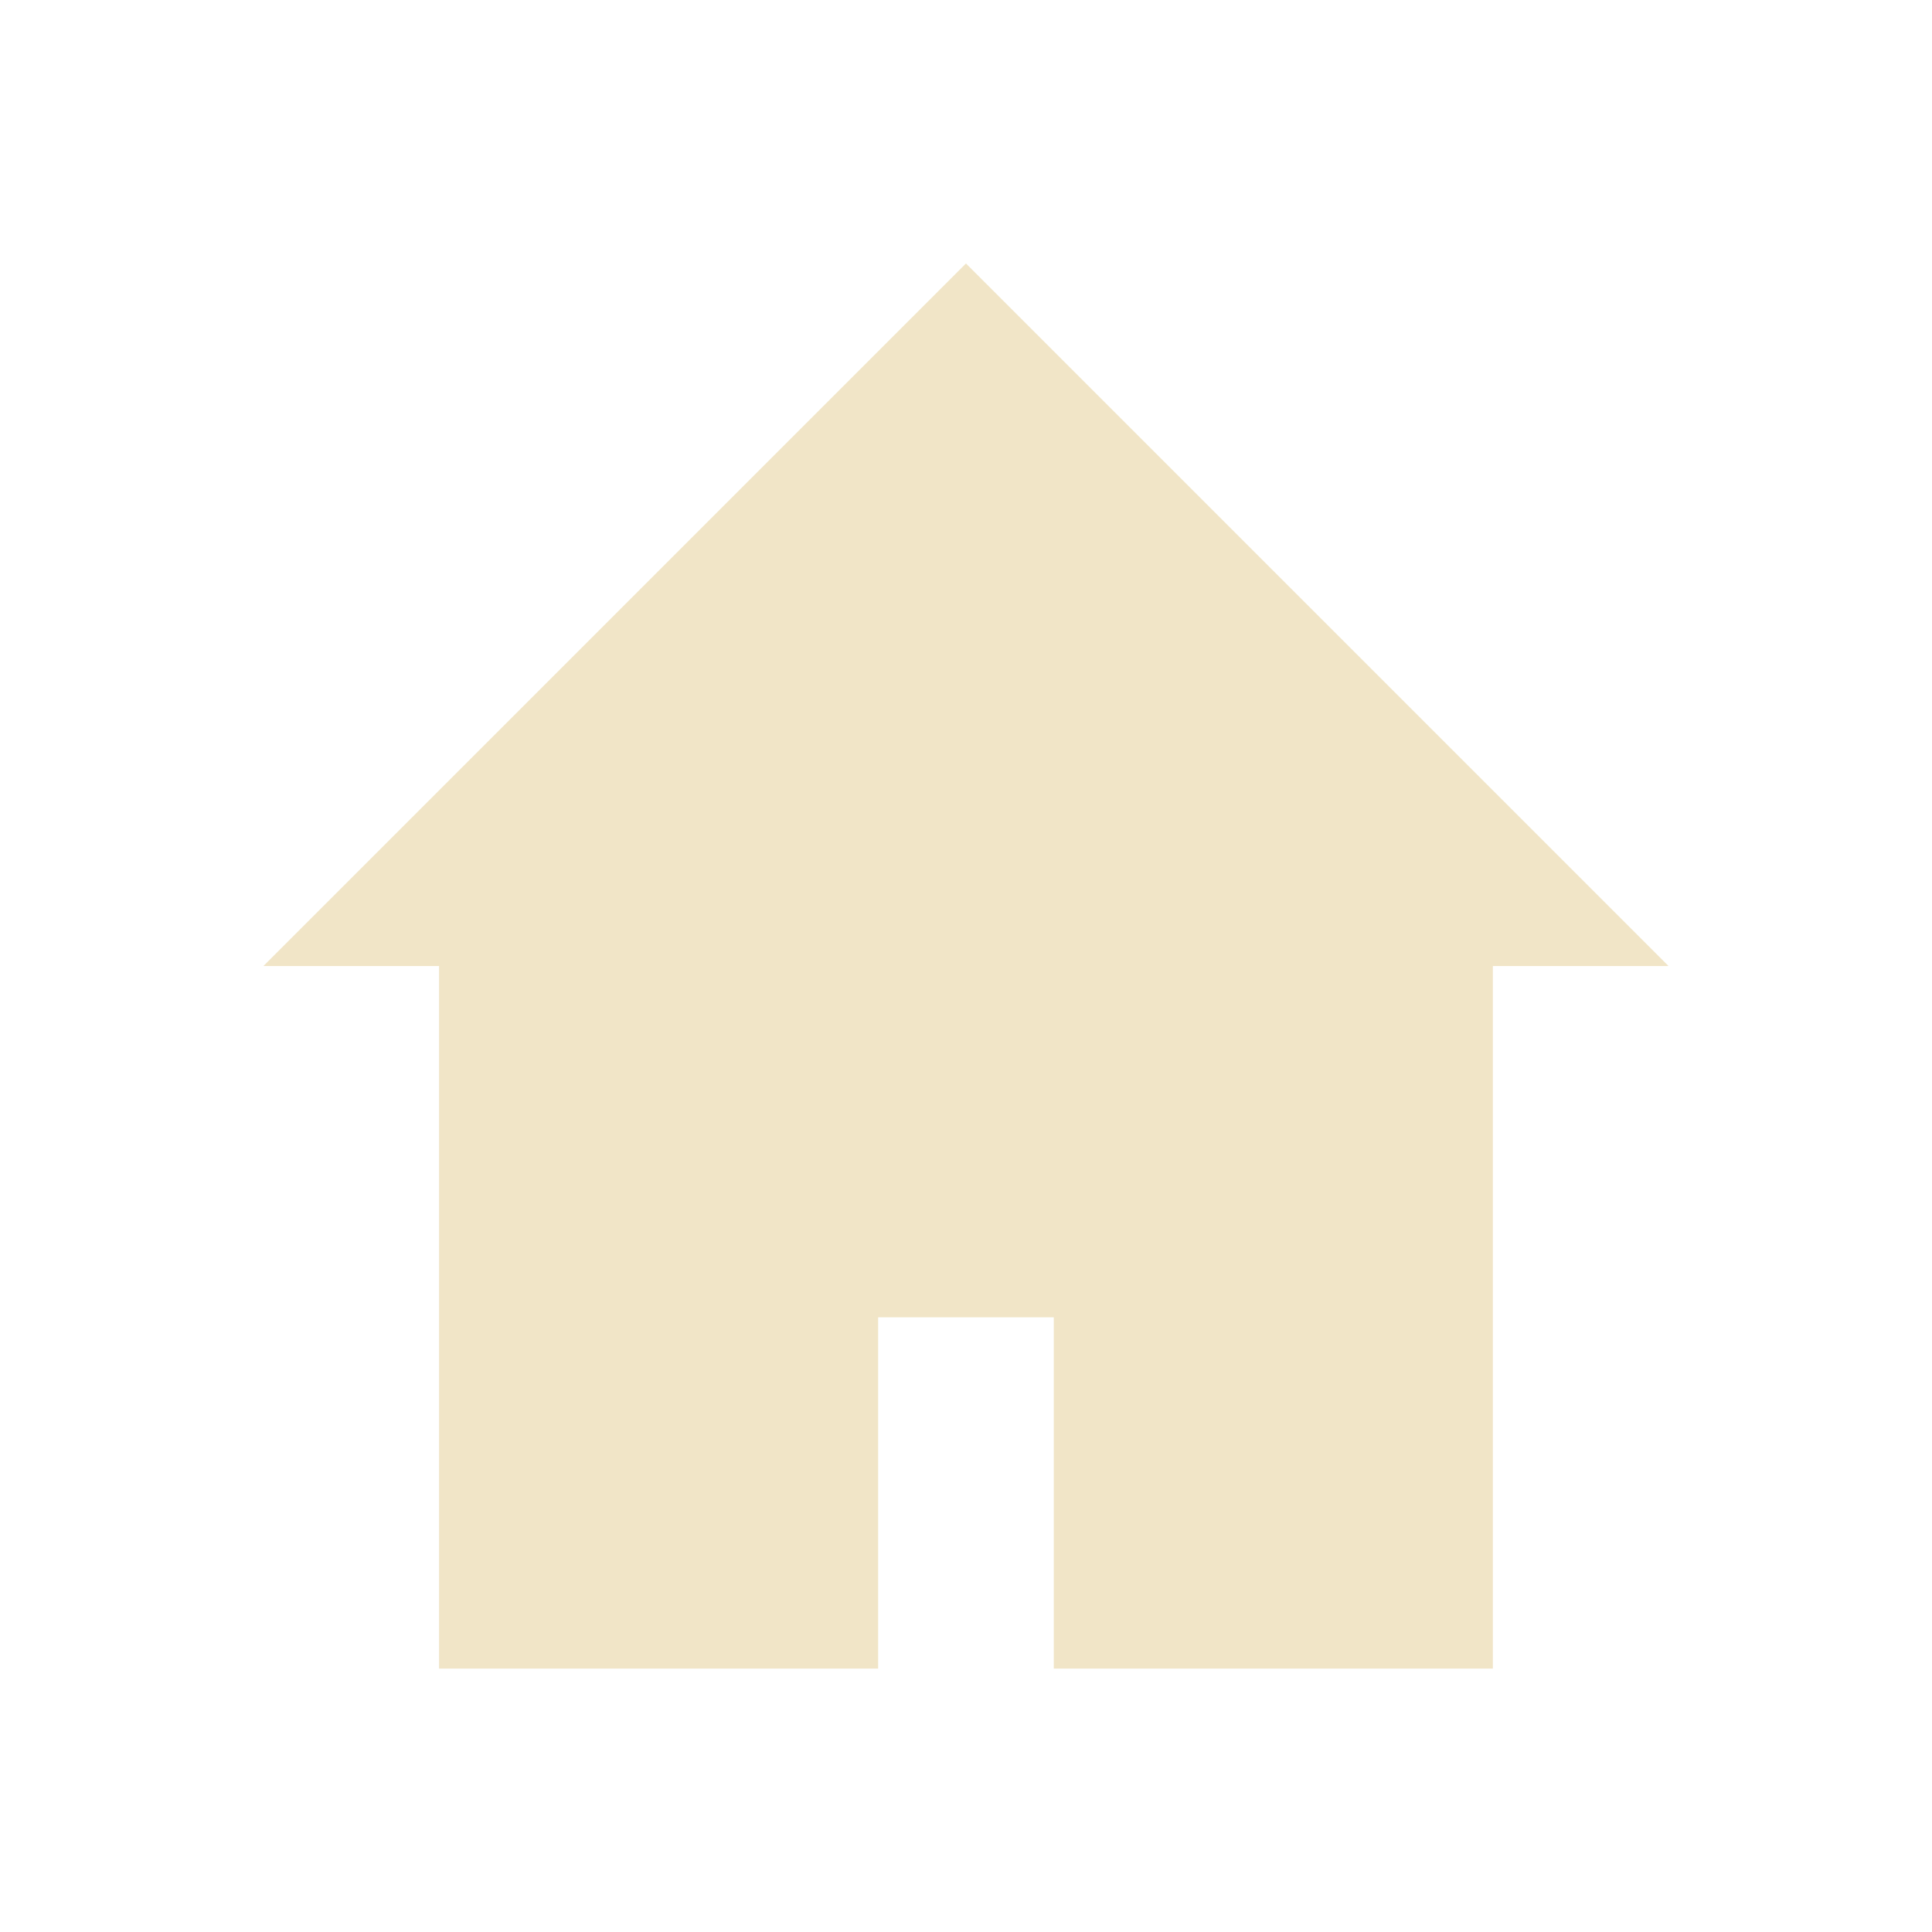
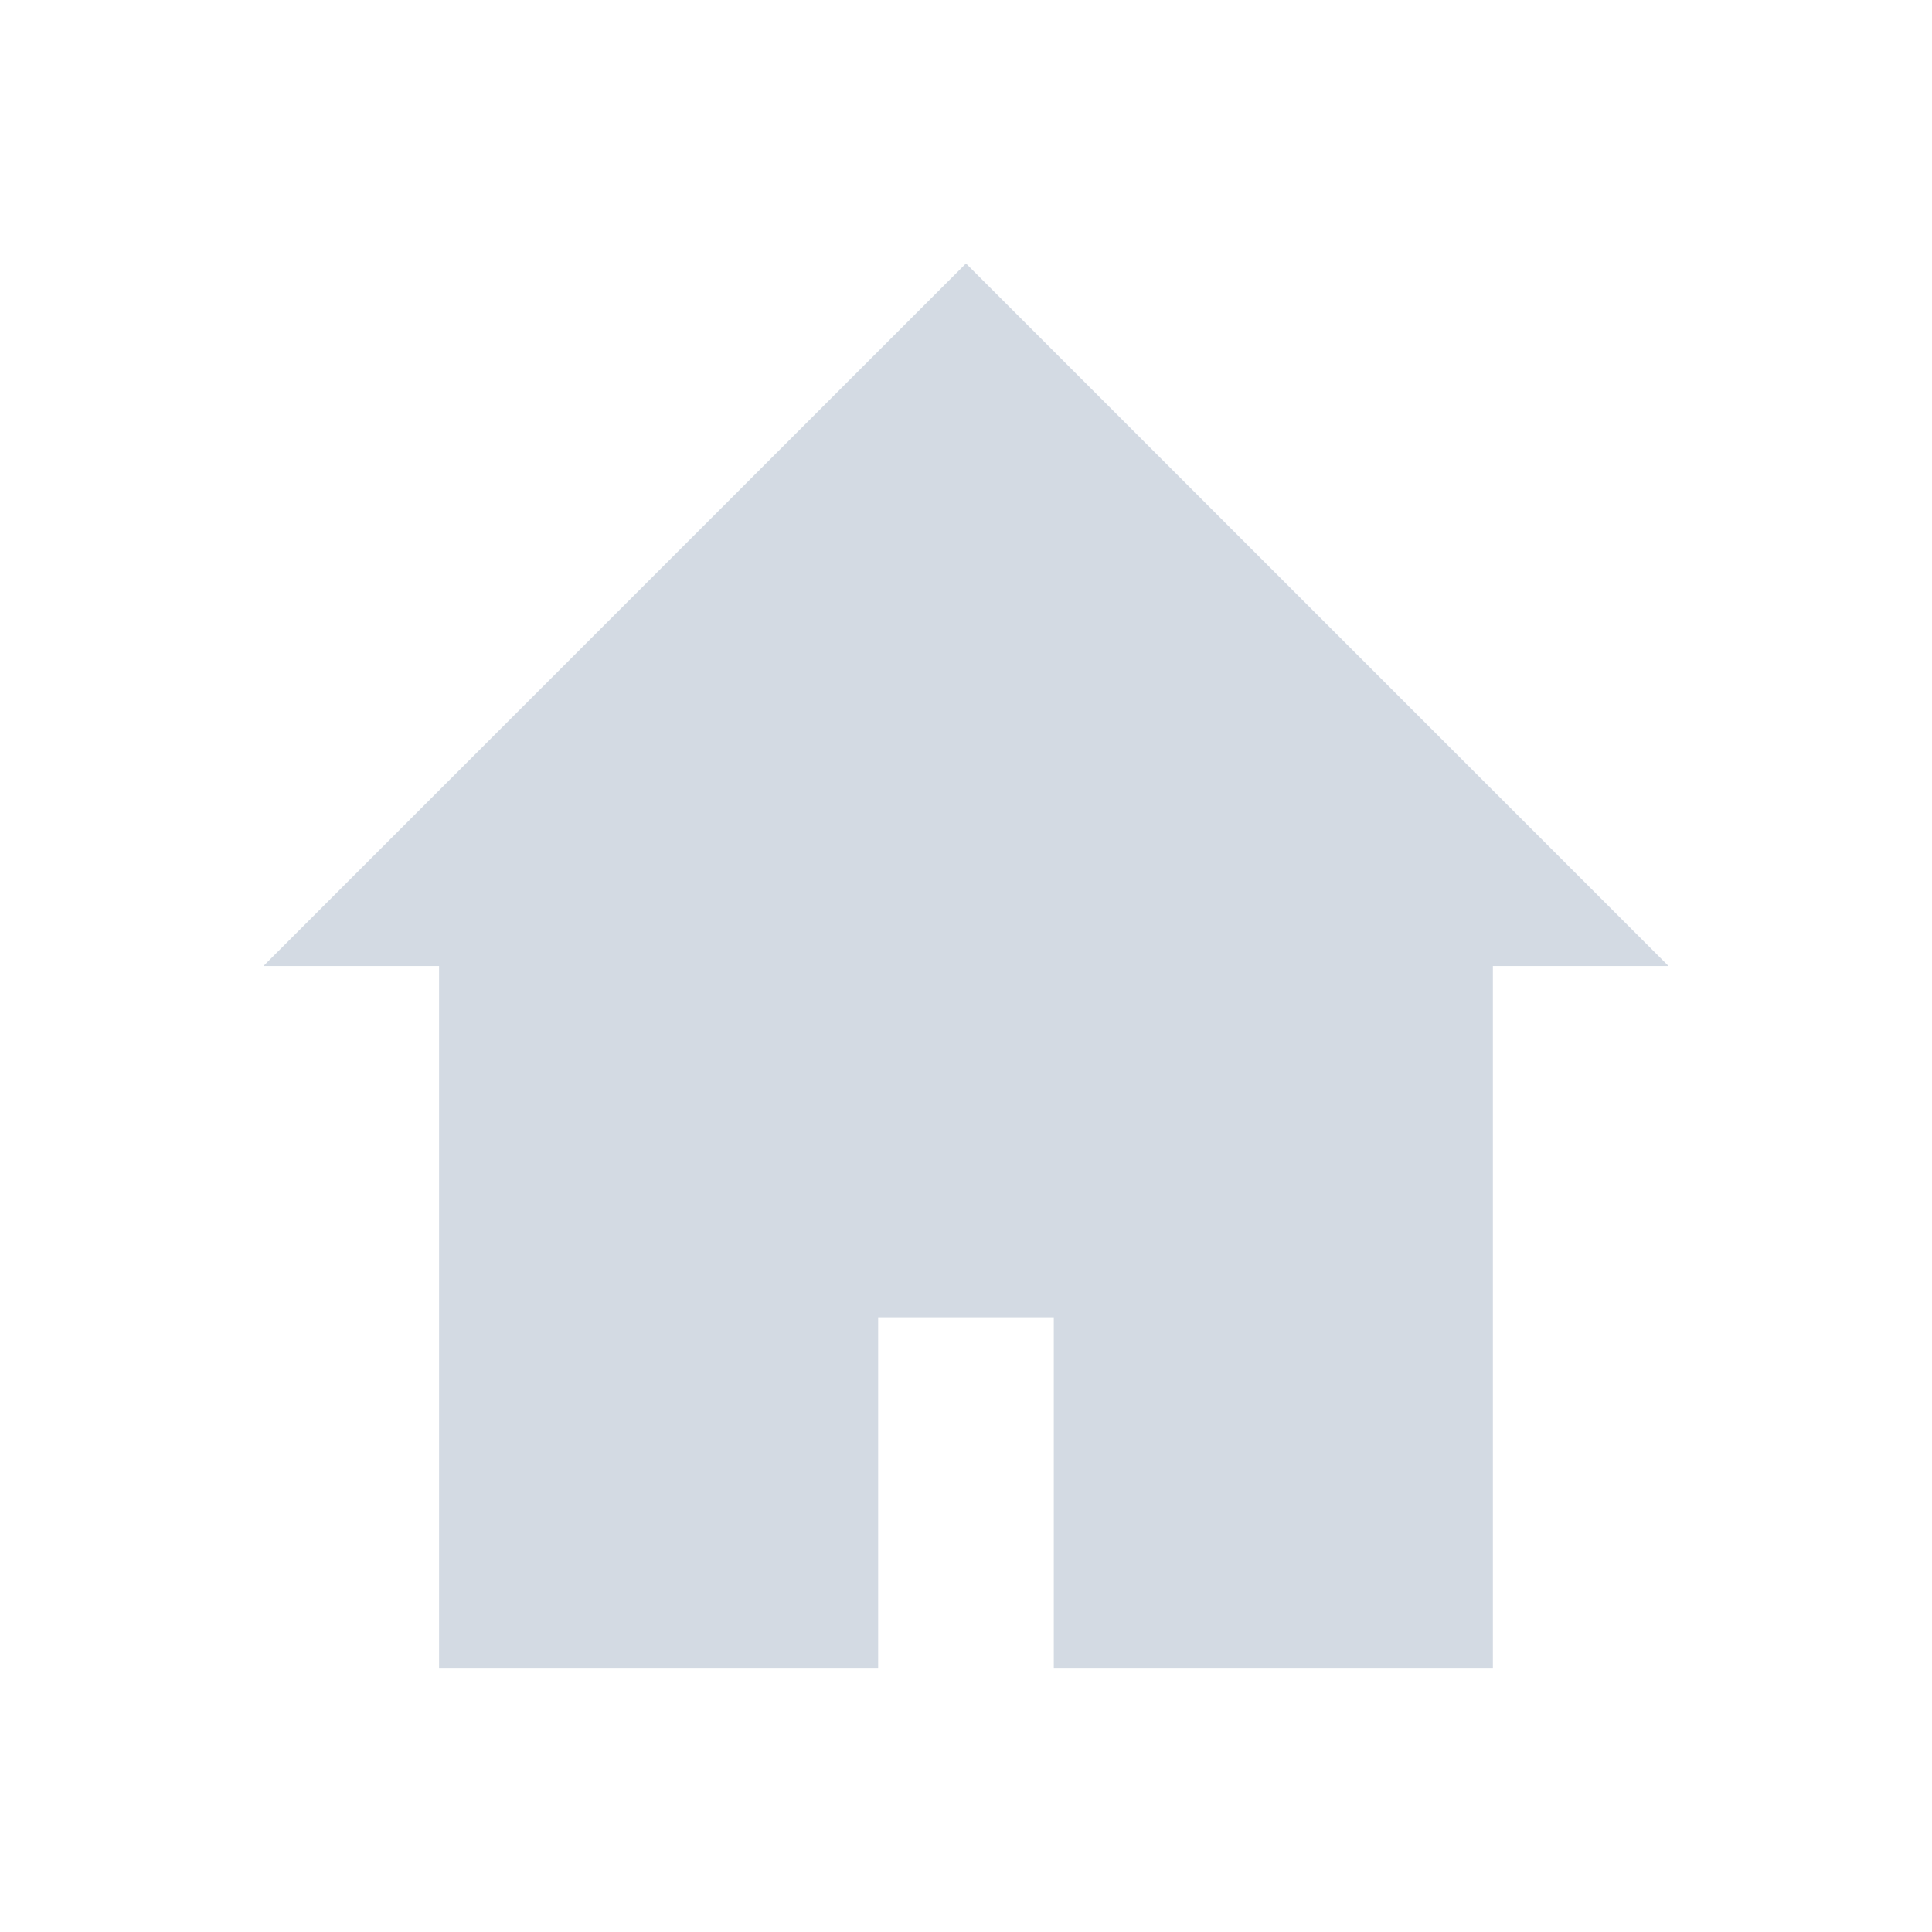
- <svg xmlns="http://www.w3.org/2000/svg" xmlns:ns1="http://www.openswatchbook.org/uri/2009/osb" height="22" id="svg7384" style="enable-background:new" version="1.1" width="22">
+ <svg xmlns="http://www.w3.org/2000/svg" id="svg7384" style="enable-background:new" width="22" height="22" version="1.1">
  <defs id="defs7386">
-     <linearGradient id="linearGradient5606" ns1:paint="solid">
-       <stop id="stop5608" offset="0" style="stop-color:#ebdbb2;stop-opacity:1;" />
-     </linearGradient>
+     <style id="current-color-scheme" type="text/css">
+    .ColorScheme-Text { color:#d3dae3; } .ColorScheme-Highlight { color:#5294e2; } .ColorScheme-ButtonBackground { color:#d3dae3; }
+   </style>
  </defs>
-   <g id="layer12" style="display:inline" transform="translate(-465.0004,105.0034)">
-     <g id="go-home">
-       <path id="rect4138" d="m 465,-105.003 22,0 0,22 -22,0 z" style="opacity:0;fill:#ebdbb2;fill-opacity:0.325;fill-rule:nonzero;stroke:none;stroke-width:1;stroke-linecap:round;stroke-linejoin:round;stroke-miterlimit:4;stroke-dasharray:none;stroke-dashoffset:0;stroke-opacity:1" />
-       <path style="opacity:0.72;fill:#ebdbb2;fill-opacity:1;stroke:none" id="path16259-2" d="m 468,-94.003 2,0 0,8 5,0 0,-4 2,0 0,4 5,0 0,-8 2,0 -8,-8 z" />
-     </g>
-     <g id="go-up">
-       <path id="path4198" d="m 489,-105.003 0,22 22,0 0,-22 z" style="opacity:0;fill:#ebdbb2;fill-opacity:0.325;fill-rule:nonzero;stroke:none;stroke-width:1;stroke-linecap:round;stroke-linejoin:round;stroke-miterlimit:4;stroke-dasharray:none;stroke-dashoffset:0;stroke-opacity:1" />
-       <path id="rect4216" d="m 491.5,-93.977 2.116,2.123 4.367,-4.379 0,10.23 2.993,0 0,-10.265 4.404,4.415 2.118,-2.123 -8,-8.026 z" style="opacity:0.72;fill:#ebdbb2;fill-opacity:1;stroke:none;stroke-opacity:1" />
-     </g>
-     <g id="go-down" transform="matrix(1,0,0,-1,24,-188.0067)">
-       <path style="opacity:0;fill:#ebdbb2;fill-opacity:0.325;fill-rule:nonzero;stroke:none;stroke-width:1;stroke-linecap:round;stroke-linejoin:round;stroke-miterlimit:4;stroke-dasharray:none;stroke-dashoffset:0;stroke-opacity:1" d="m 489,-105.003 0,22 22,0 0,-22 z" id="path4233" />
-       <path style="opacity:0.72;fill:#ebdbb2;fill-opacity:1;stroke:none;stroke-opacity:1" d="m 491.5,-93.977 2.116,2.123 4.367,-4.379 0,10.23 2.993,0 0,-10.265 4.404,4.415 2.118,-2.123 -8,-8.026 z" id="path4235" />
-     </g>
-     <g id="go-previous">
-       <path id="path4239" d="m 537,-105.003 22,0 0,22 -22,0 z" style="opacity:0;fill:#ebdbb2;fill-opacity:0.325;fill-rule:nonzero;stroke:none;stroke-width:1;stroke-linecap:round;stroke-linejoin:round;stroke-miterlimit:4;stroke-dasharray:none;stroke-dashoffset:0;stroke-opacity:1" />
-       <path id="path4241" d="m 548.027,-102.503 2.123,2.116 -4.379,4.367 10.23,0 0,2.993 -10.265,0 4.415,4.404 -2.123,2.118 -8.026,-8 z" style="opacity:0.72;fill:#ebdbb2;fill-opacity:1;stroke:none;stroke-opacity:1" />
-     </g>
-     <g id="go-next" transform="matrix(-1,0,0,1,1120.001,0)">
-       <path style="opacity:0;fill:#ebdbb2;fill-opacity:0.325;fill-rule:nonzero;stroke:none;stroke-width:1;stroke-linecap:round;stroke-linejoin:round;stroke-miterlimit:4;stroke-dasharray:none;stroke-dashoffset:0;stroke-opacity:1" d="m 537,-105.003 22,0 0,22 -22,0 z" id="path4253" />
-       <path style="opacity:0.72;fill:#ebdbb2;fill-opacity:1;stroke:none;stroke-opacity:1" d="m 548.027,-102.503 2.123,2.116 -4.379,4.367 10.23,0 0,2.993 -10.265,0 4.415,4.404 -2.123,2.118 -8.026,-8 z" id="path4255" />
-     </g>
+   <g id="go-home" transform="translate(-465.0004,105.0034)">
+     <path id="rect4138" style="opacity:0;fill:currentColor;fill-opacity:0.325;fill-rule:nonzero;stroke:none;stroke-width:1;stroke-linecap:round;stroke-linejoin:round;stroke-miterlimit:4;stroke-dasharray:none;stroke-dashoffset:0;stroke-opacity:1" d="m 465,-105.003 22,0 0,22 -22,0 z" />
+     <path id="path16259-2" style="opacity:1;fill:currentColor;fill-opacity:1;stroke:none" class="ColorScheme-Text" d="m 468,-94.003 2,0 0,8 5,0 0,-4 2,0 0,4 5,0 0,-8 2,0 -8,-8 z" />
+   </g>
+   <g id="go-up" transform="translate(-465.0004,105.0034)">
+     <path id="path4198" style="opacity:0;fill:currentColor;fill-opacity:0.325;fill-rule:nonzero;stroke:none;stroke-width:1;stroke-linecap:round;stroke-linejoin:round;stroke-miterlimit:4;stroke-dasharray:none;stroke-dashoffset:0;stroke-opacity:1" d="m 489,-105.003 0,22 22,0 0,-22 z" />
+     <path id="rect4216" style="opacity:1;fill:currentColor;fill-opacity:1;stroke:none;stroke-opacity:1" class="ColorScheme-Text" d="m 491.5,-93.977 2.116,2.123 4.367,-4.379 0,10.23 2.993,0 0,-10.265 4.404,4.415 2.118,-2.123 -8,-8.026 z" />
+   </g>
+   <g id="go-down" transform="matrix(1,0,0,-1,-441.0004,-83.00336)">
+     <path id="path4233" style="opacity:0;fill:currentColor;fill-opacity:0.325;fill-rule:nonzero;stroke:none;stroke-width:1;stroke-linecap:round;stroke-linejoin:round;stroke-miterlimit:4;stroke-dasharray:none;stroke-dashoffset:0;stroke-opacity:1" d="m 489,-105.003 0,22 22,0 0,-22 z" />
+     <path id="path4235" style="opacity:1;fill:currentColor;fill-opacity:1;stroke:none;stroke-opacity:1" class="ColorScheme-Text" d="m 491.5,-93.977 2.116,2.123 4.367,-4.379 0,10.23 2.993,0 0,-10.265 4.404,4.415 2.118,-2.123 -8,-8.026 z" />
+   </g>
+   <g id="go-previous" transform="translate(-465.0004,105.0034)">
+     <path id="path4239" style="opacity:0;fill:currentColor;fill-opacity:0.325;fill-rule:nonzero;stroke:none;stroke-width:1;stroke-linecap:round;stroke-linejoin:round;stroke-miterlimit:4;stroke-dasharray:none;stroke-dashoffset:0;stroke-opacity:1" d="m 537,-105.003 22,0 0,22 -22,0 z" />
+     <path id="path4241" style="opacity:1;fill:currentColor;fill-opacity:1;stroke:none;stroke-opacity:1" class="ColorScheme-Text" d="m 548.027,-102.503 2.123,2.116 -4.379,4.367 10.23,0 0,2.993 -10.265,0 4.415,4.404 -2.123,2.118 -8.026,-8 z" />
+   </g>
+   <g id="go-next" transform="matrix(-1,0,0,1,655.0004,105.0034)">
+     <path id="path4253" style="opacity:0;fill:currentColor;fill-opacity:0.325;fill-rule:nonzero;stroke:none;stroke-width:1;stroke-linecap:round;stroke-linejoin:round;stroke-miterlimit:4;stroke-dasharray:none;stroke-dashoffset:0;stroke-opacity:1" d="m 537,-105.003 22,0 0,22 -22,0 z" />
+     <path id="path4255" style="opacity:1;fill:currentColor;fill-opacity:1;stroke:none;stroke-opacity:1" class="ColorScheme-Text" d="m 548.027,-102.503 2.123,2.116 -4.379,4.367 10.23,0 0,2.993 -10.265,0 4.415,4.404 -2.123,2.118 -8.026,-8 z" />
  </g>
</svg>
